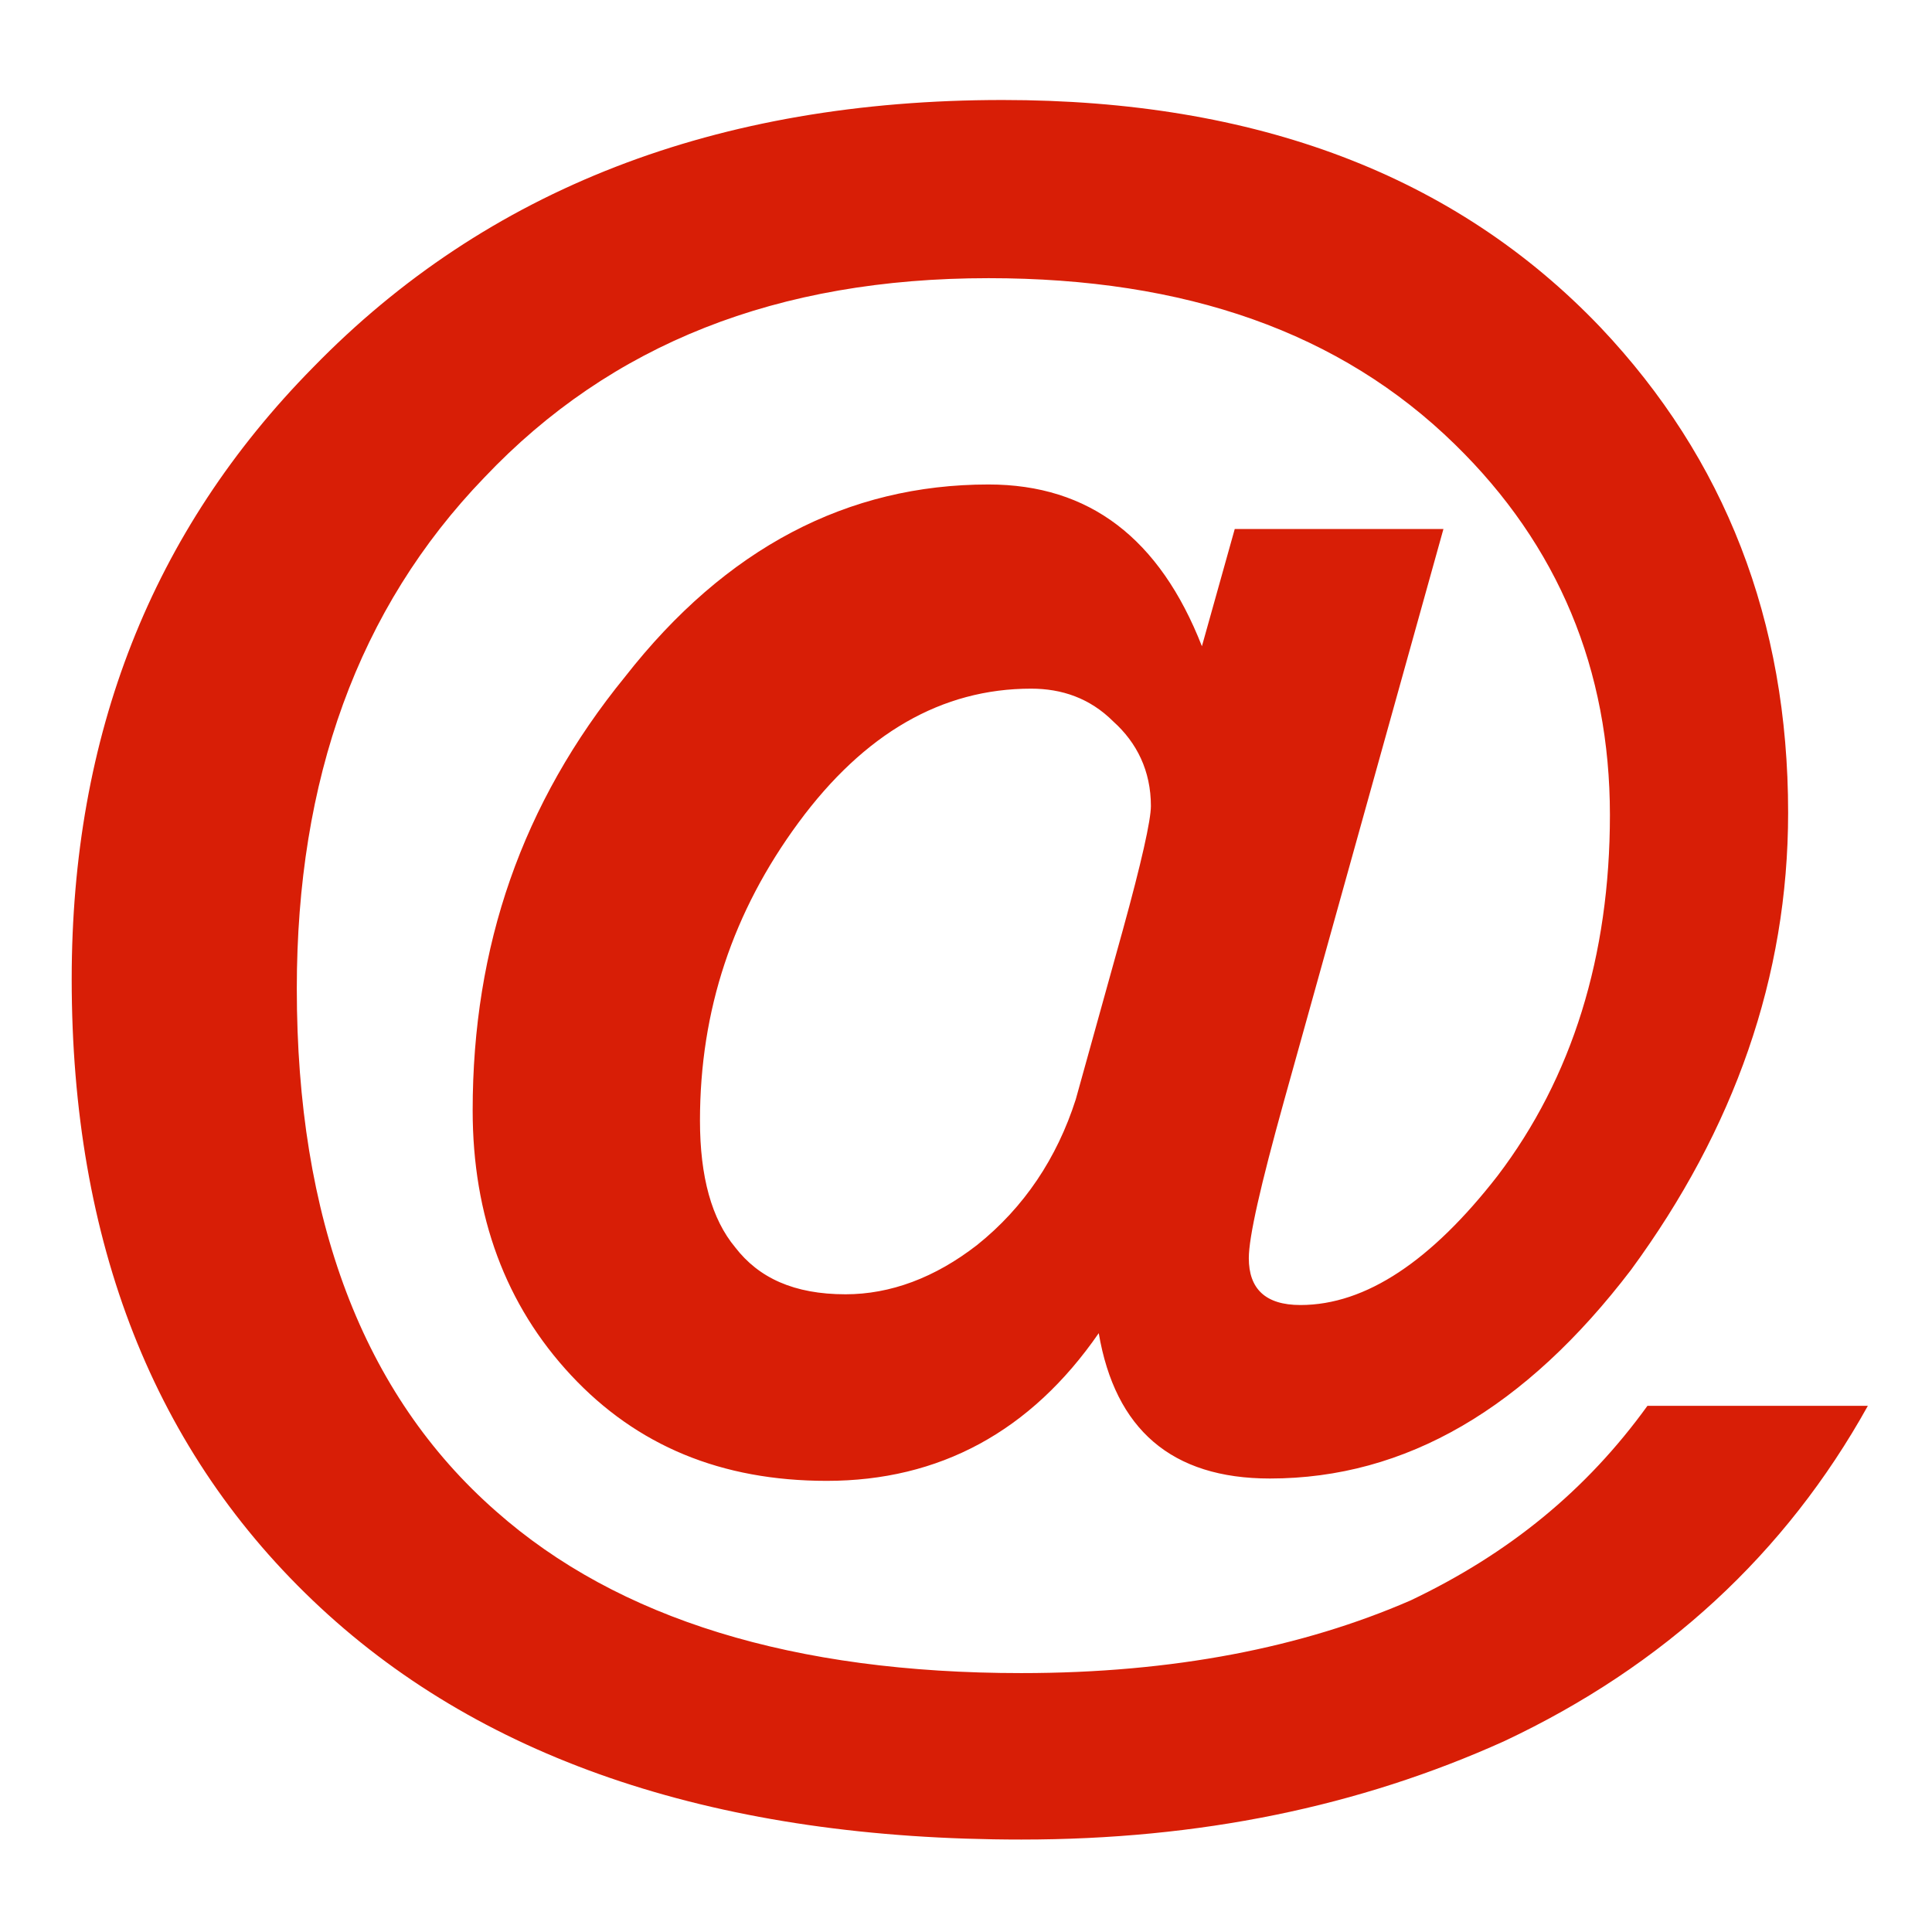
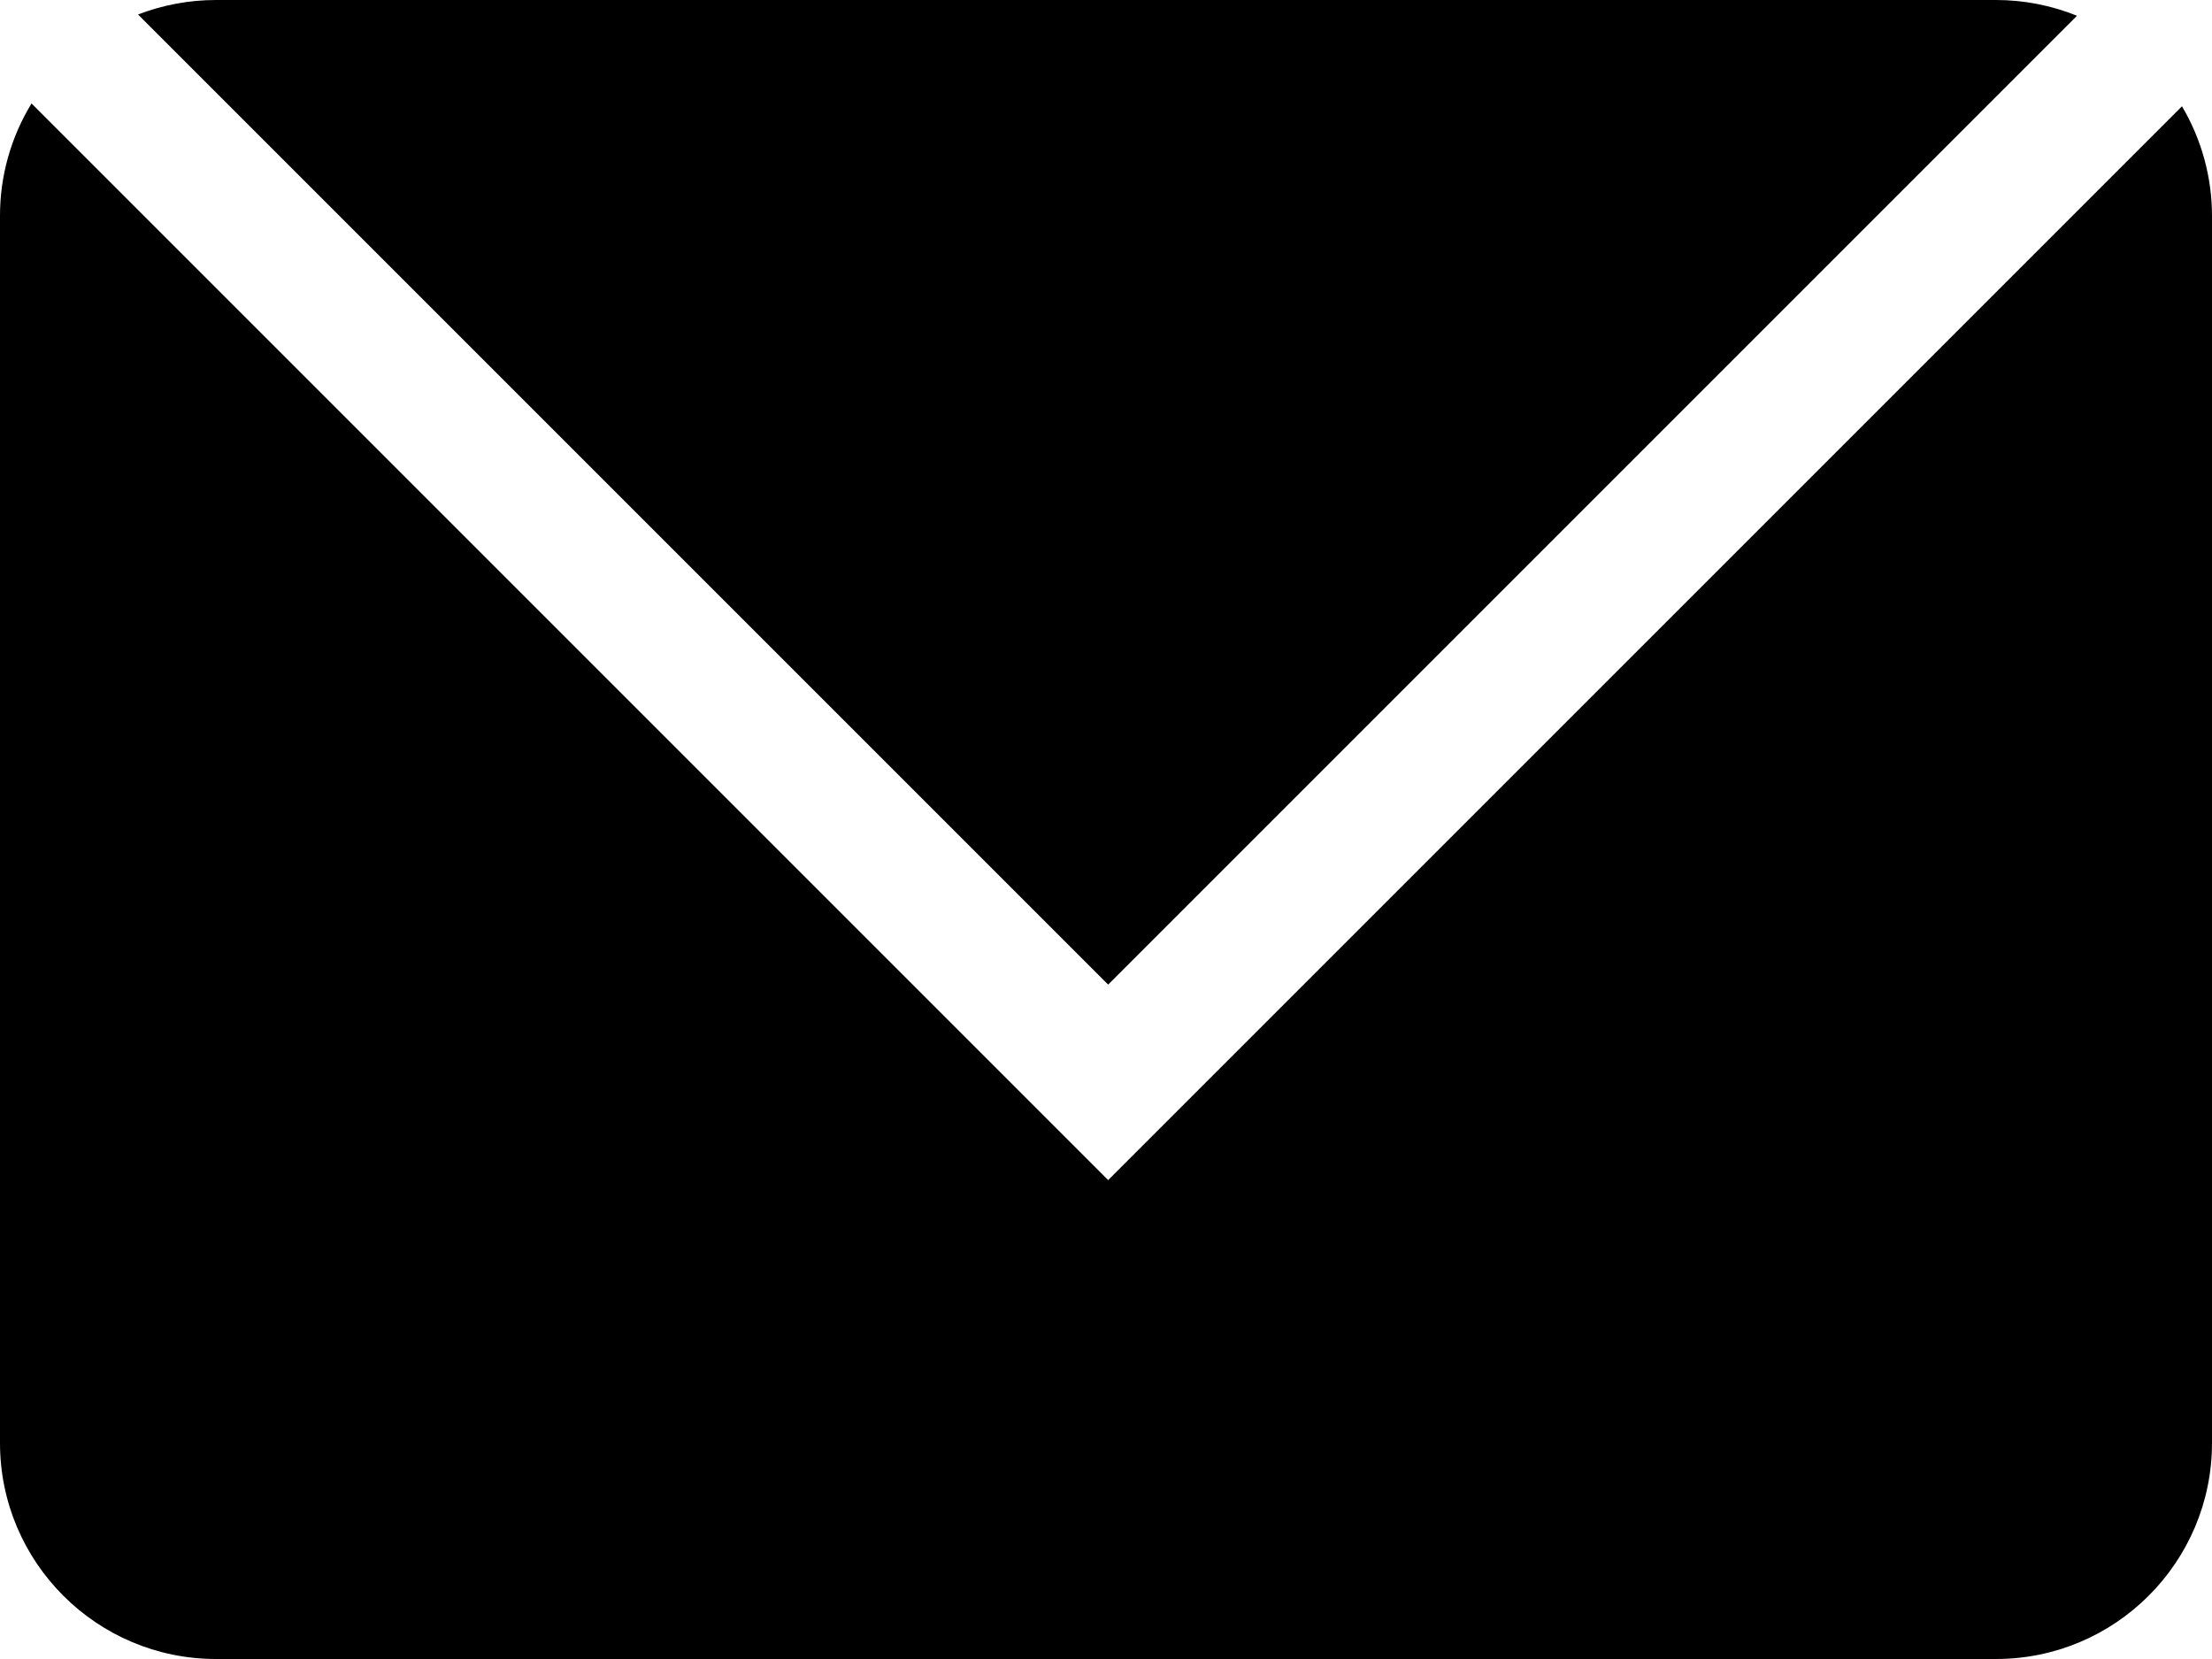
- <svg xmlns="http://www.w3.org/2000/svg" t="1685439249244" class="icon" viewBox="0 0 1024 1024" version="1.1" p-id="11229" width="32" height="32">
-   <path d="M531.4 53c134.224 0 239.864 39.763 316.919 120.531 65.869 69.585 99.425 155.323 99.425 257.216 0 86.98-28.585 167.749-83.269 242.304-55.927 73.313-119.31 110.59-191.394 110.59-52.198 0-82.026-26.094-90.726-77.04-36.042 52.189-84.512 78.283-144.167 78.283-55.927 0-100.668-18.639-135.467-55.916-34.8-37.278-52.199-84.496-52.199-140.413 0-86.98 26.1-162.779 80.783-229.878 53.442-68.343 118.068-101.893 192.638-101.893 53.44 0 90.725 28.58 113.096 85.739l17.4-62.13h110.61l-84.511 303.192c-12.428 44.733-18.642 72.07-18.642 83.253 0 16.154 8.7 24.852 27.342 24.852 34.799 0 69.598-23.61 104.396-68.342 39.77-52.189 59.656-116.804 59.656-191.359 0-77.04-27.342-142.897-82.026-196.329-60.898-59.644-142.925-88.223-247.321-88.223-111.854 0-200.094 34.792-267.207 105.62-67.112 69.585-99.425 160.293-99.425 270.884 0 121.773 34.799 214.967 105.64 277.097 64.626 57.159 157.838 85.738 278.391 85.738 80.783 0 149.138-13.668 206.308-38.52 52.199-24.852 93.212-58.402 125.525-103.135H990c-43.499 78.283-108.125 137.928-192.637 177.69C720.308 957.604 635.796 975 541.342 975c-159.08 0-283.363-41.005-371.603-123.016C81.499 769.973 38 658.14 38 518.97c0-129.229 42.256-237.334 128.01-324.315C257.98 100.218 379.775 53 531.4 53z m15.116 312c-47.302 0-88.38 23.64-123.235 70.919C388.427 483.198 371 535.453 371 593.93c0 29.86 6.224 52.256 18.672 67.186C402.12 677.291 420.792 686 448.177 686c23.651 0 47.302-8.71 69.708-26.128 24.896-19.907 42.323-46.035 52.282-77.14l24.895-89.58C605.021 457.07 610 434.673 610 427.208c0-18.662-7.469-33.593-19.917-44.79C577.635 369.977 562.698 365 546.516 365z" fill="#d81e06" p-id="11230" />
+ <svg xmlns="http://www.w3.org/2000/svg" width="128" height="96">
+   <path d="M64.125 56.975L120.188.912A12.476 12.476 0 0 0 115.5 0h-103c-1.588 0-3.113.3-4.513.838l56.138 56.137z" />
+   <path d="M64.125 68.287l-62.3-62.3A12.42 12.42 0 0 0 0 12.5v71C0 90.4 5.6 96 12.5 96h103c6.9 0 12.5-5.6 12.5-12.5v-71a12.47 12.47 0 0 0-1.737-6.35L64.125 68.287z" />
</svg>
